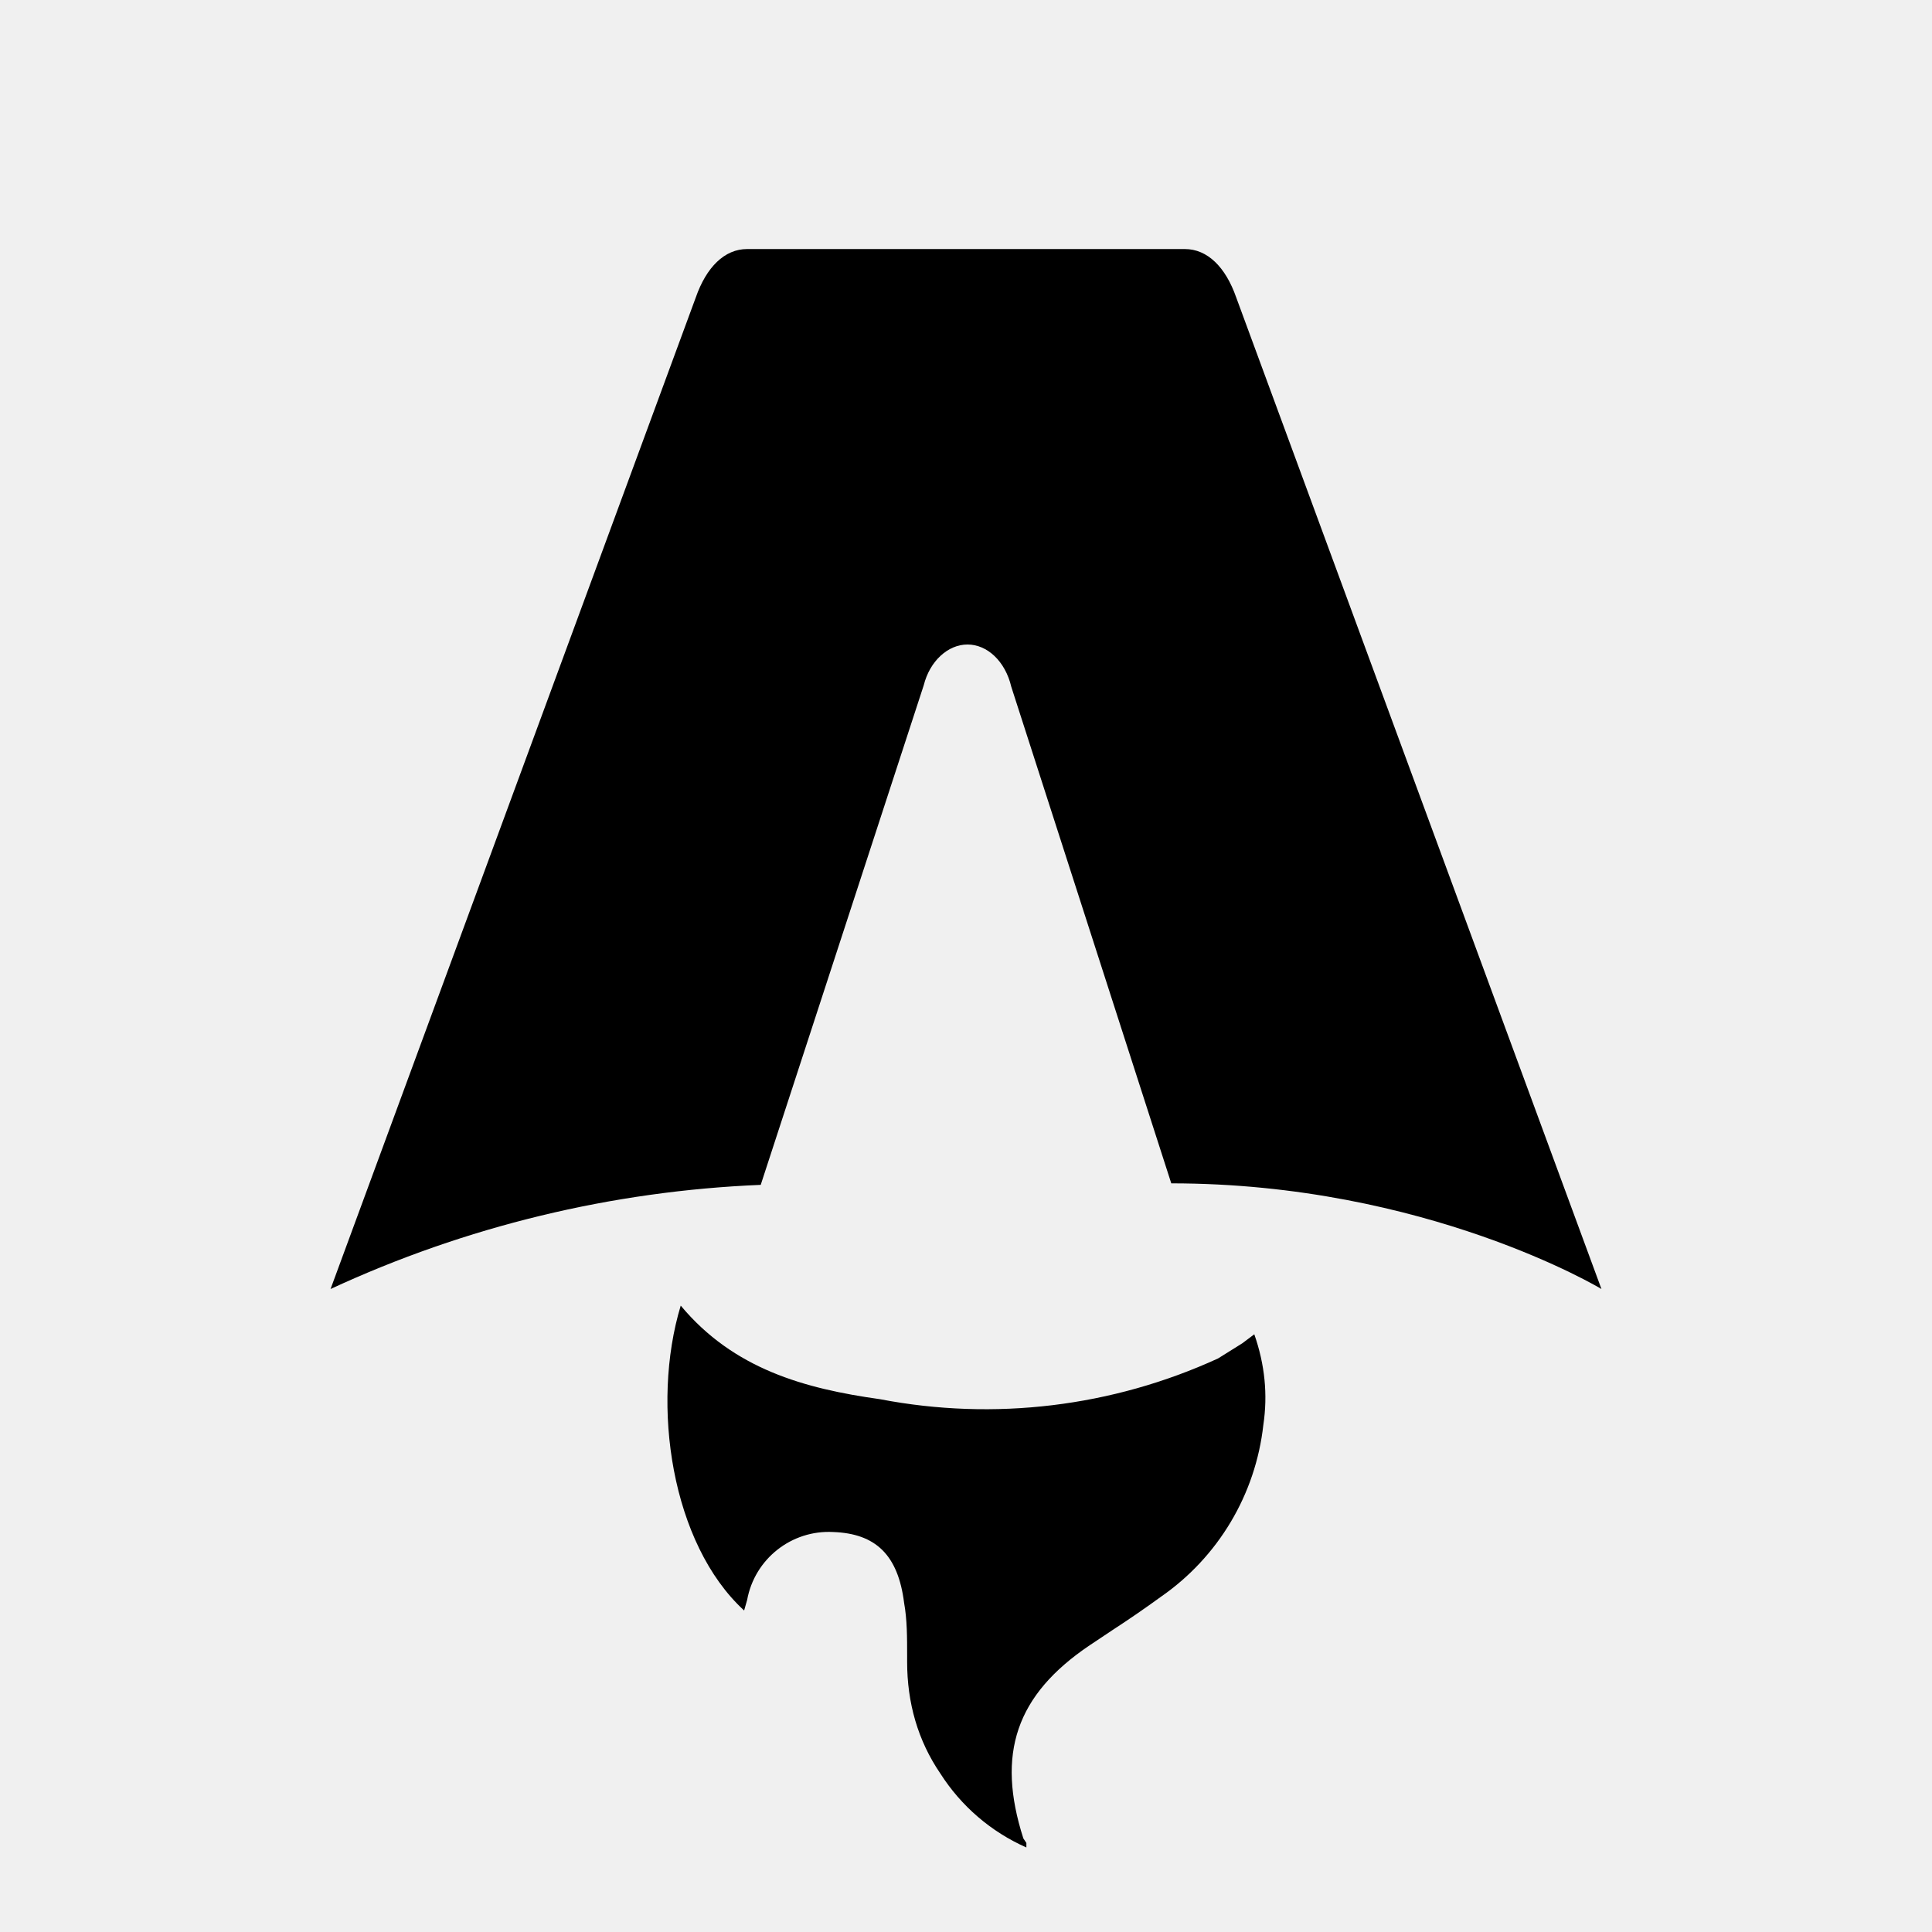
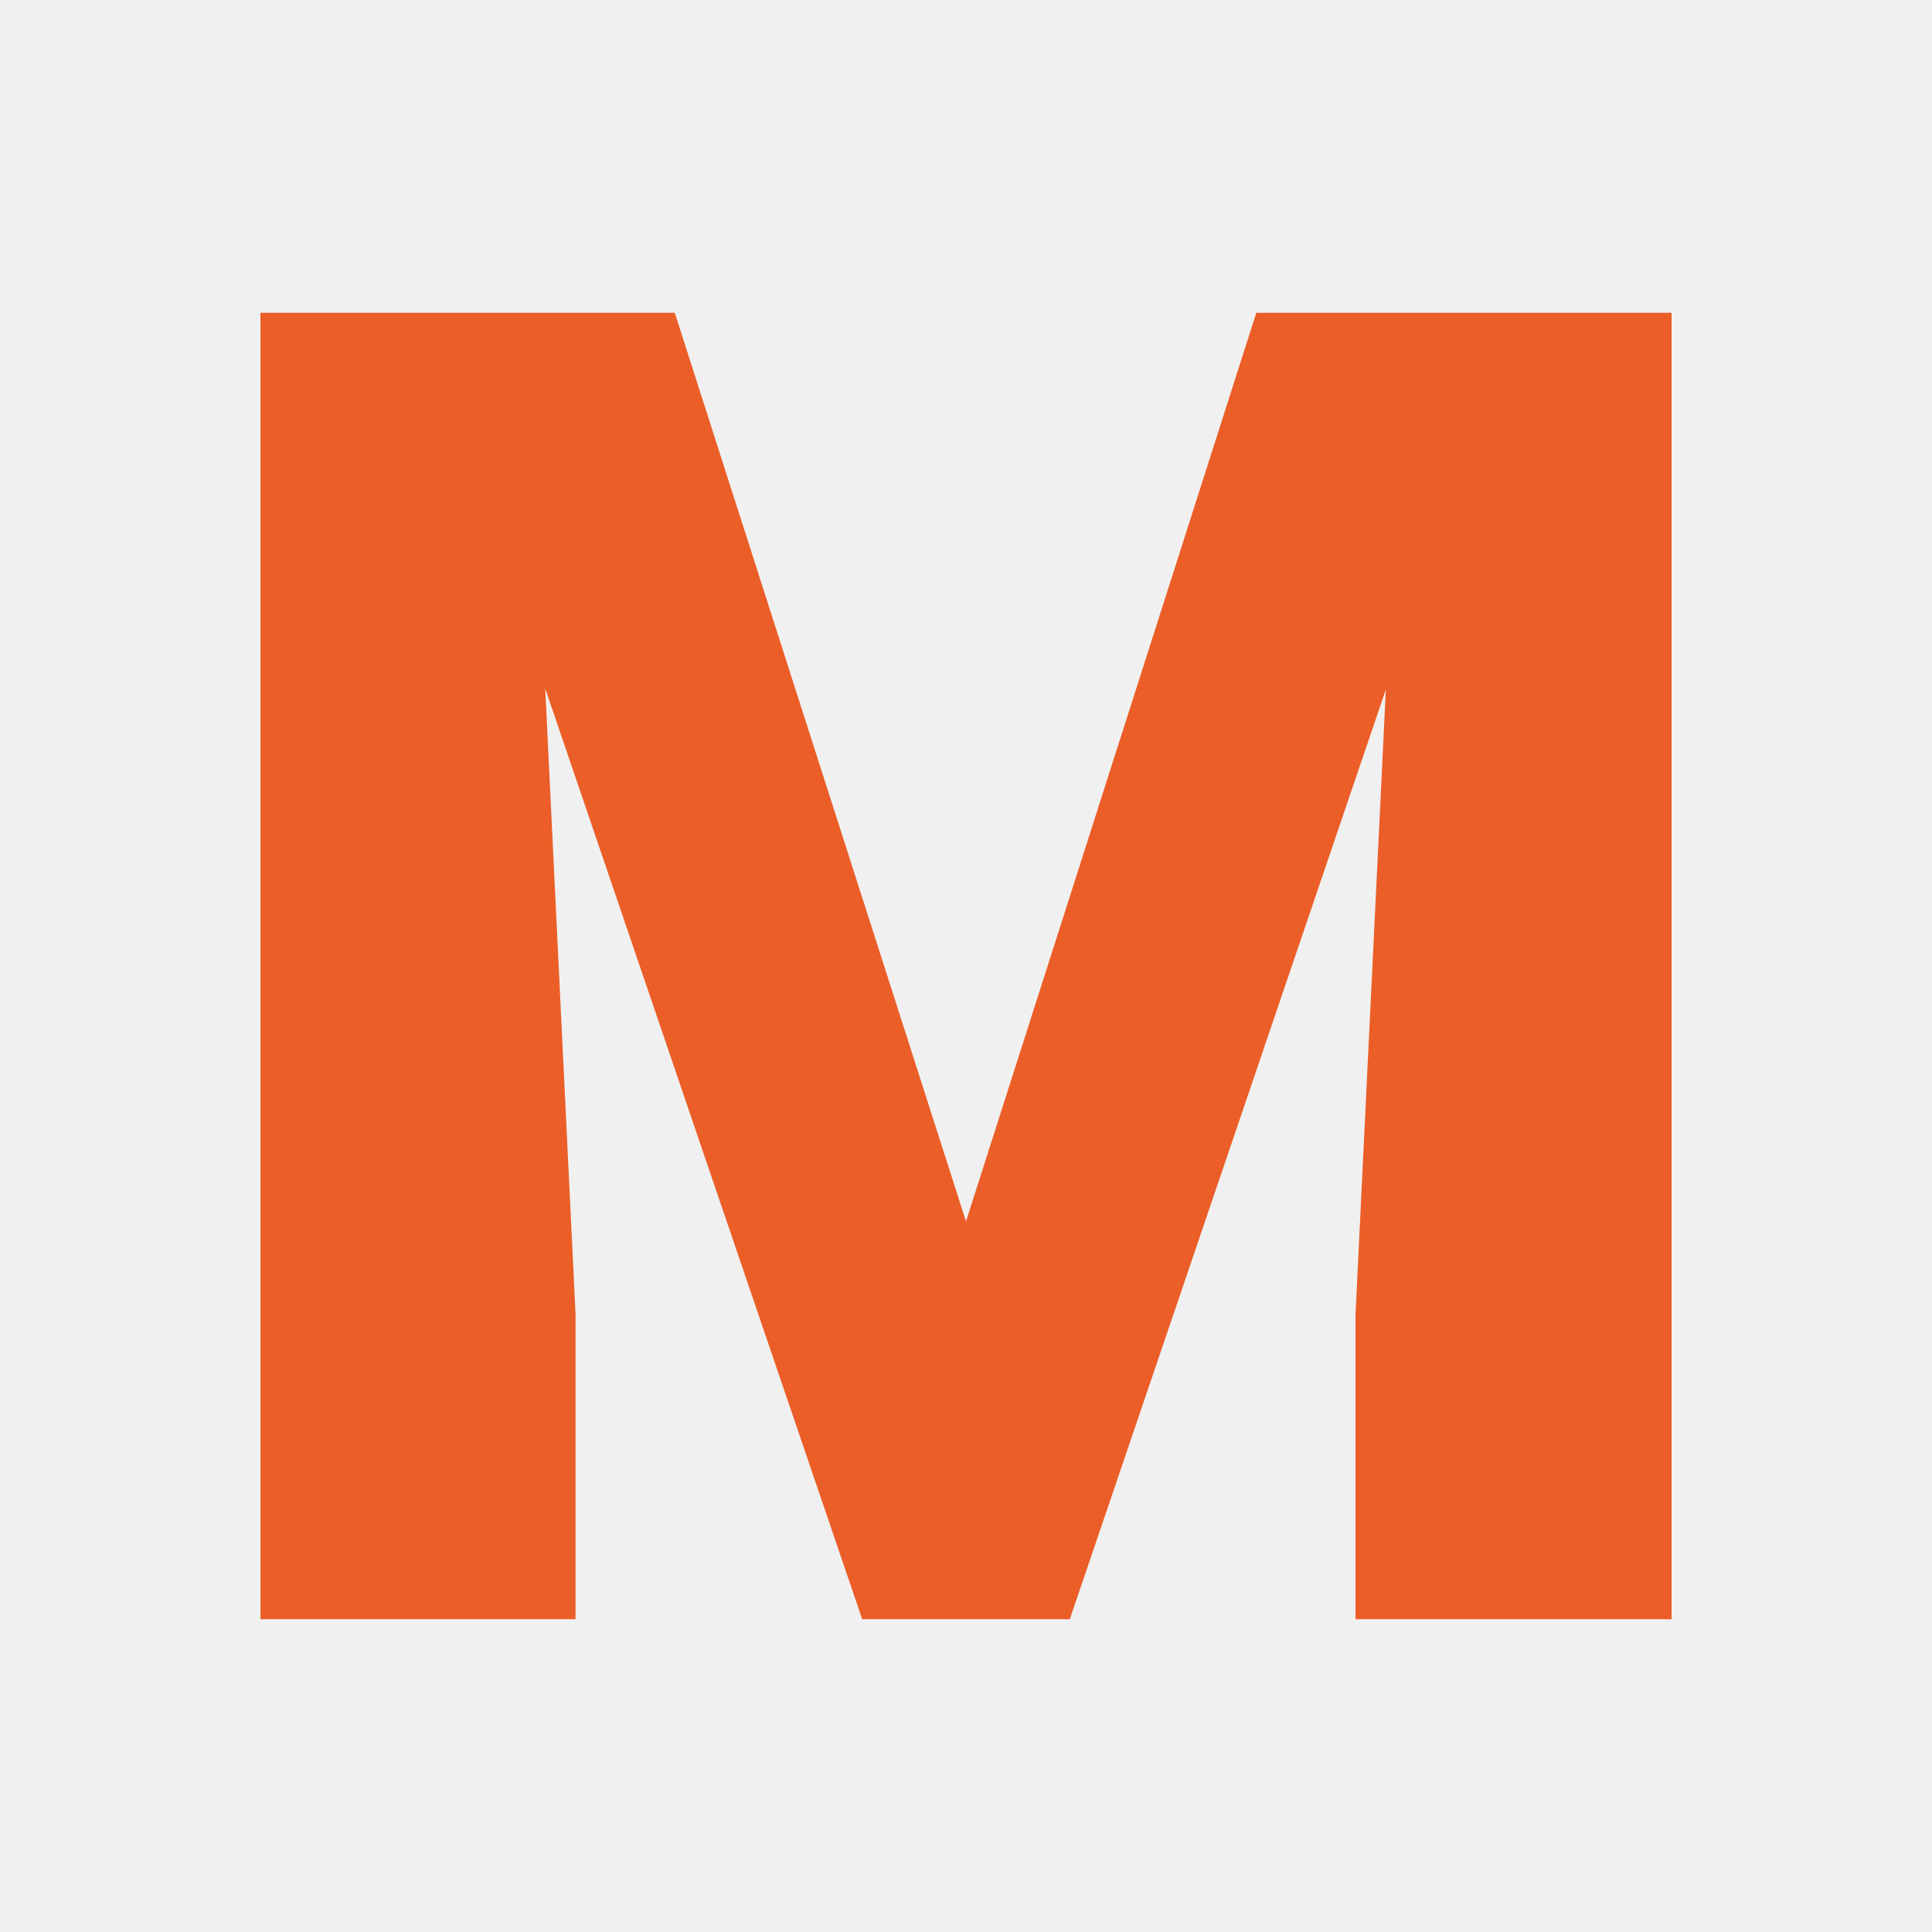
- <svg xmlns="http://www.w3.org/2000/svg" fill="none" viewBox="0 0 128 128">
-   <path d="M50.4 78.5a75.1 75.1 0 0 0-28.5 6.9l24.2-65.7c.7-2 1.9-3.2 3.4-3.2h29c1.5 0 2.7 1.2 3.4 3.2l24.2 65.7s-11.6-7-28.5-7L67 45.5c-.4-1.7-1.6-2.8-2.9-2.8-1.3 0-2.5 1.1-2.9 2.7L50.4 78.5Zm-1.1 28.2Zm-4.2-20.2c-2 6.6-.6 15.8 4.2 20.2a17.5 17.5 0 0 1 .2-.7 5.5 5.5 0 0 1 5.7-4.5c2.8.1 4.3 1.5 4.7 4.7.2 1.1.2 2.3.2 3.5v.4c0 2.7.7 5.2 2.2 7.4a13 13 0 0 0 5.7 4.9v-.3l-.2-.3c-1.8-5.6-.5-9.5 4.4-12.8l1.5-1a73 73 0 0 0 3.2-2.2 16 16 0 0 0 6.8-11.4c.3-2 .1-4-.6-6l-.8.6-1.6 1a37 37 0 0 1-22.4 2.7c-5-.7-9.7-2-13.2-6.2Z" />
-   <style>
-         path { fill: #000; }
-         @media (prefers-color-scheme: dark) {
-             path { fill: #FFF; }
-         }
-     </style>
+ <svg xmlns="http://www.w3.org/2000/svg" version="1.1" width="200" height="200">
+   <svg version="1.1" viewBox="0 0 200 200">
+     <rect width="200" height="200" fill="url('#gradient')" />
+     <defs>
+       <linearGradient id="SvgjsLinearGradient1001" gradientTransform="rotate(154 0.5 0.5)">
+         <stop offset="0%" stop-color="#fffcf2" />
+         <stop offset="100%" stop-color="#f0ece1" />
+       </linearGradient>
+     </defs>
+     <g>
+       <g fill="#eb5e28" transform="matrix(9.510433,0,0,9.510433,16.78371,167.6186)" stroke="#405865" stroke-width="0">
+         <path d="M1.07-14.22L5.58-14.22L8.75-4.33L11.91-14.22L16.43-14.22L16.43 0L12.99 0L12.99-3.32L13.32-10.12L9.88 0L7.62 0L4.17-10.13L4.50-3.32L4.50 0L1.07 0L1.07-14.22Z" />
+       </g>
+     </g>
+   </svg>
+   <style>@media (prefers-color-scheme: light) { :root { filter: none; } }
+ @media (prefers-color-scheme: dark) { :root { filter: none; } }
+ </style>
</svg>
